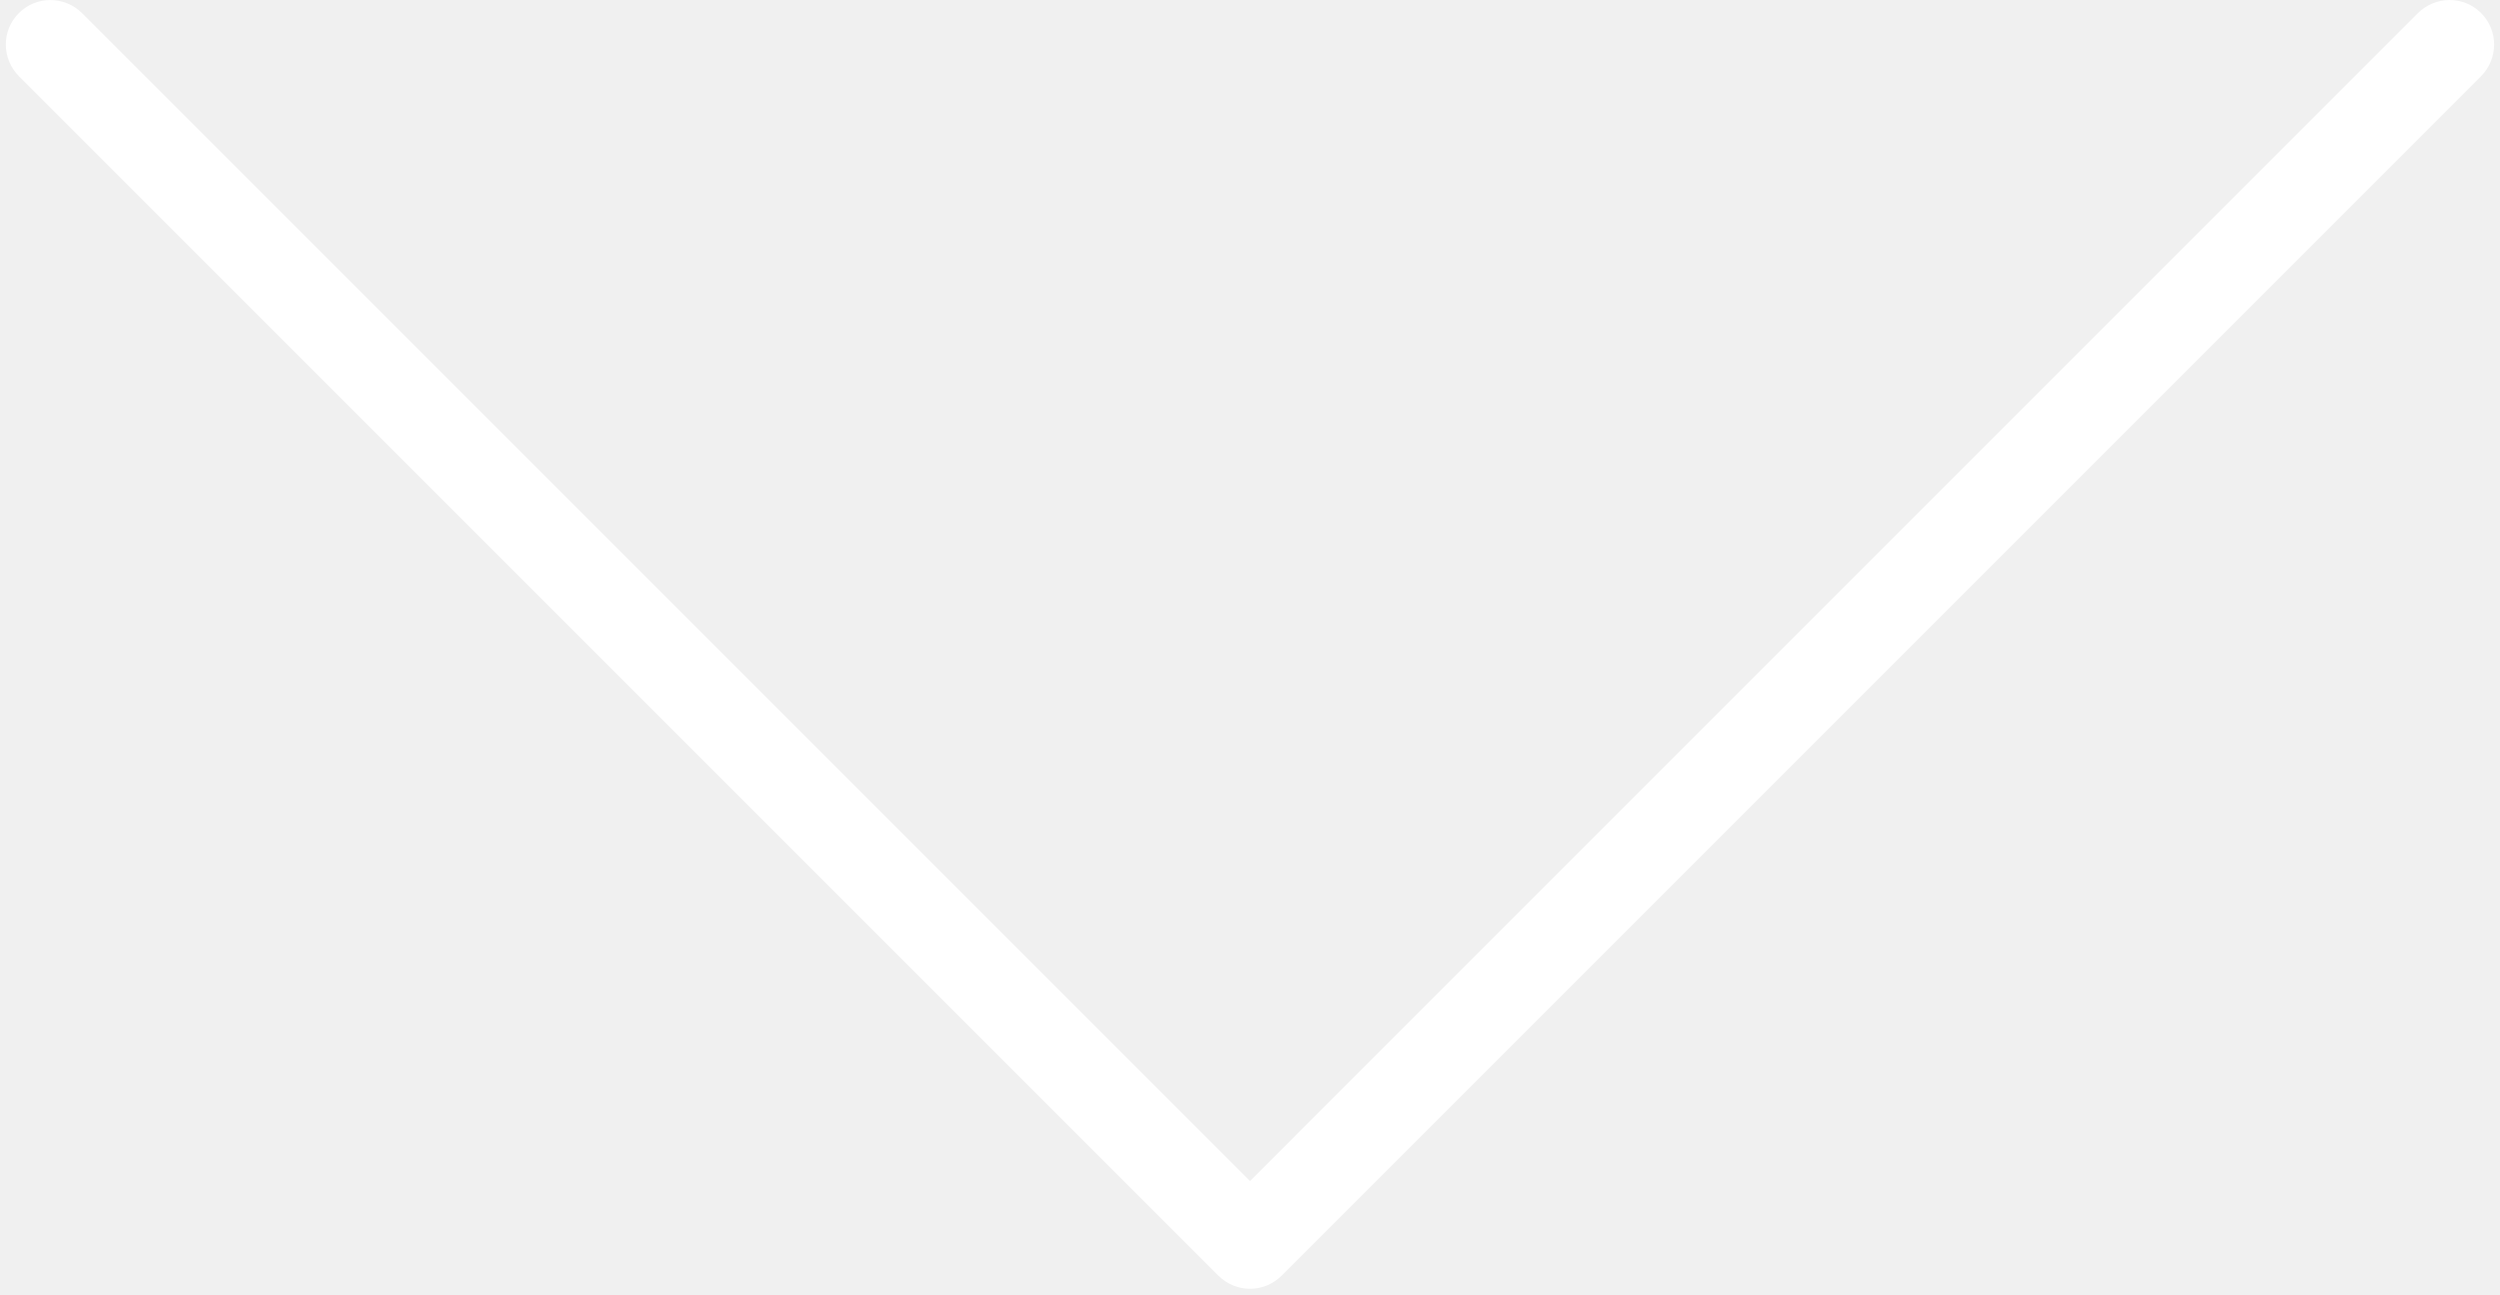
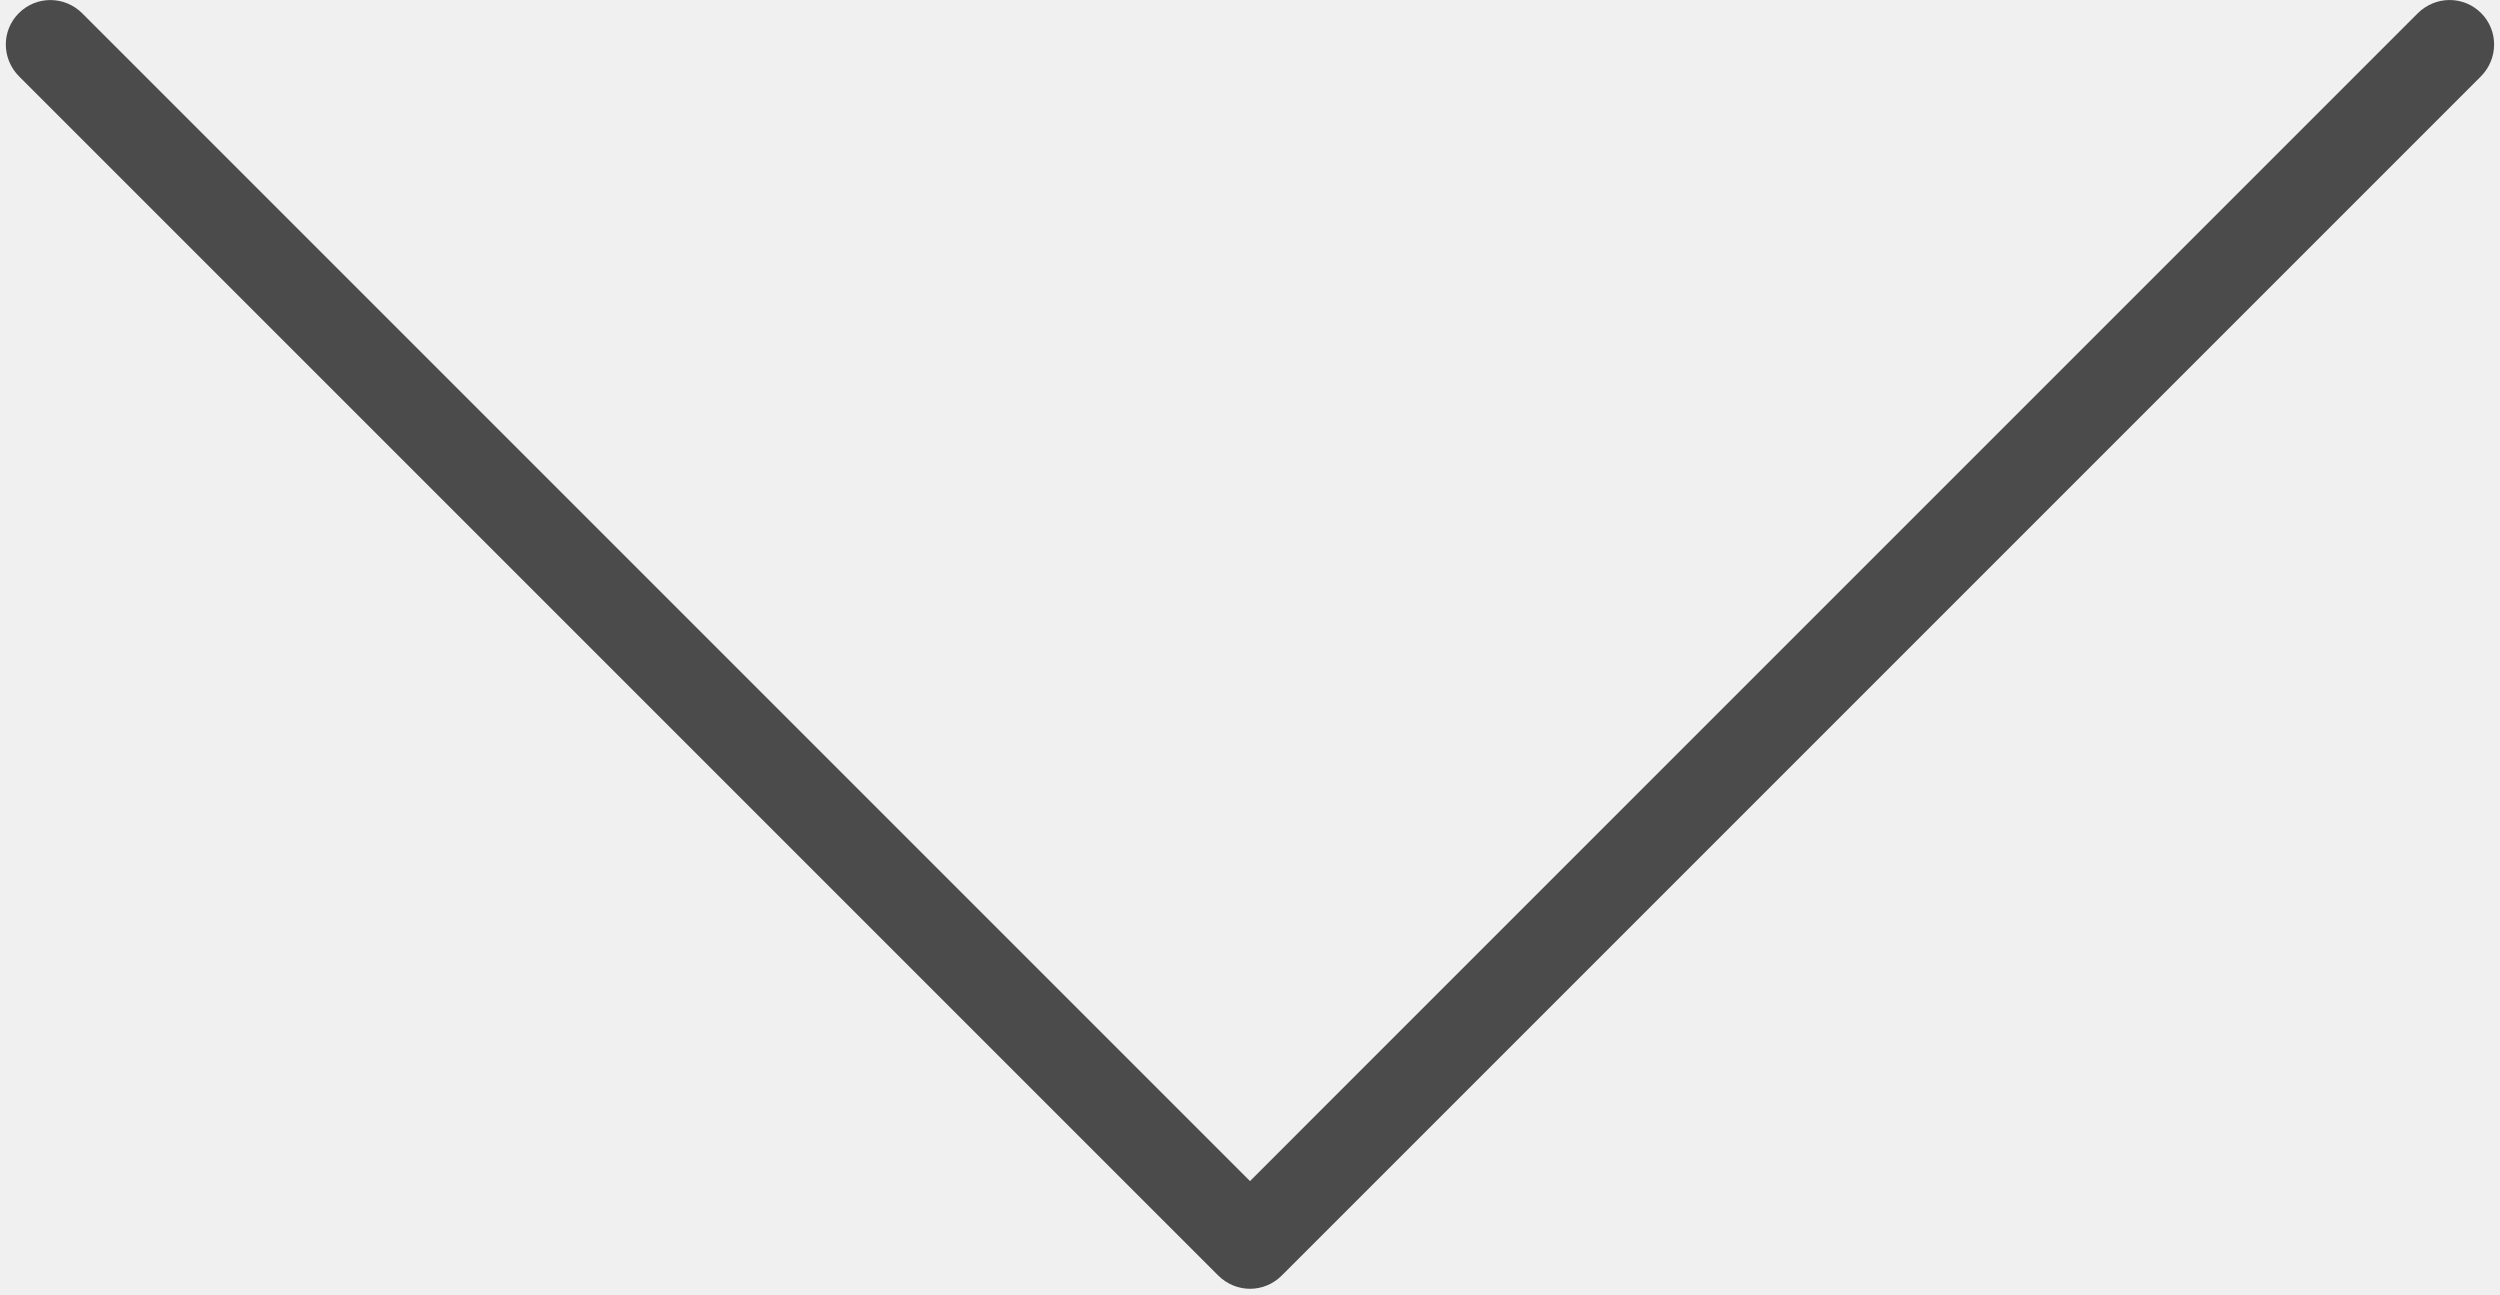
<svg xmlns="http://www.w3.org/2000/svg" version="1.1" class="arrow-big" x="0px" y="0px" width="56px" height="29px" viewBox="0 0 56 29" enable-background="new 0 0 56 29" xml:space="preserve">
-   <path id="Rectangle-74-Copy" fill="#FFFFFF" d="M27.999,28.869c0.258,0,0.517-0.1,0.714-0.299                 L55.57,1.713c0.396-0.396,0.397-1.03,0.007-1.42c-0.394-0.394-1.026-0.388-1.421,0.006L28,26.456L1.843,0.299                 c-0.396-0.396-1.03-0.396-1.42-0.006c-0.394,0.393-0.388,1.026,0.006,1.42L27.287,28.57c0.199,0.199,0.458,0.299,0.716,0.299H27.999                 z" />
+   <path id="Rectangle-74-Copy" fill="#4b4b4b" d="M27.999,28.869c0.258,0,0.517-0.1,0.714-0.299                 L55.57,1.713c0.396-0.396,0.397-1.03,0.007-1.42c-0.394-0.394-1.026-0.388-1.421,0.006L28,26.456L1.843,0.299                 c-0.396-0.396-1.03-0.396-1.42-0.006c-0.394,0.393-0.388,1.026,0.006,1.42L27.287,28.57c0.199,0.199,0.458,0.299,0.716,0.299H27.999                 z" />
</svg>
